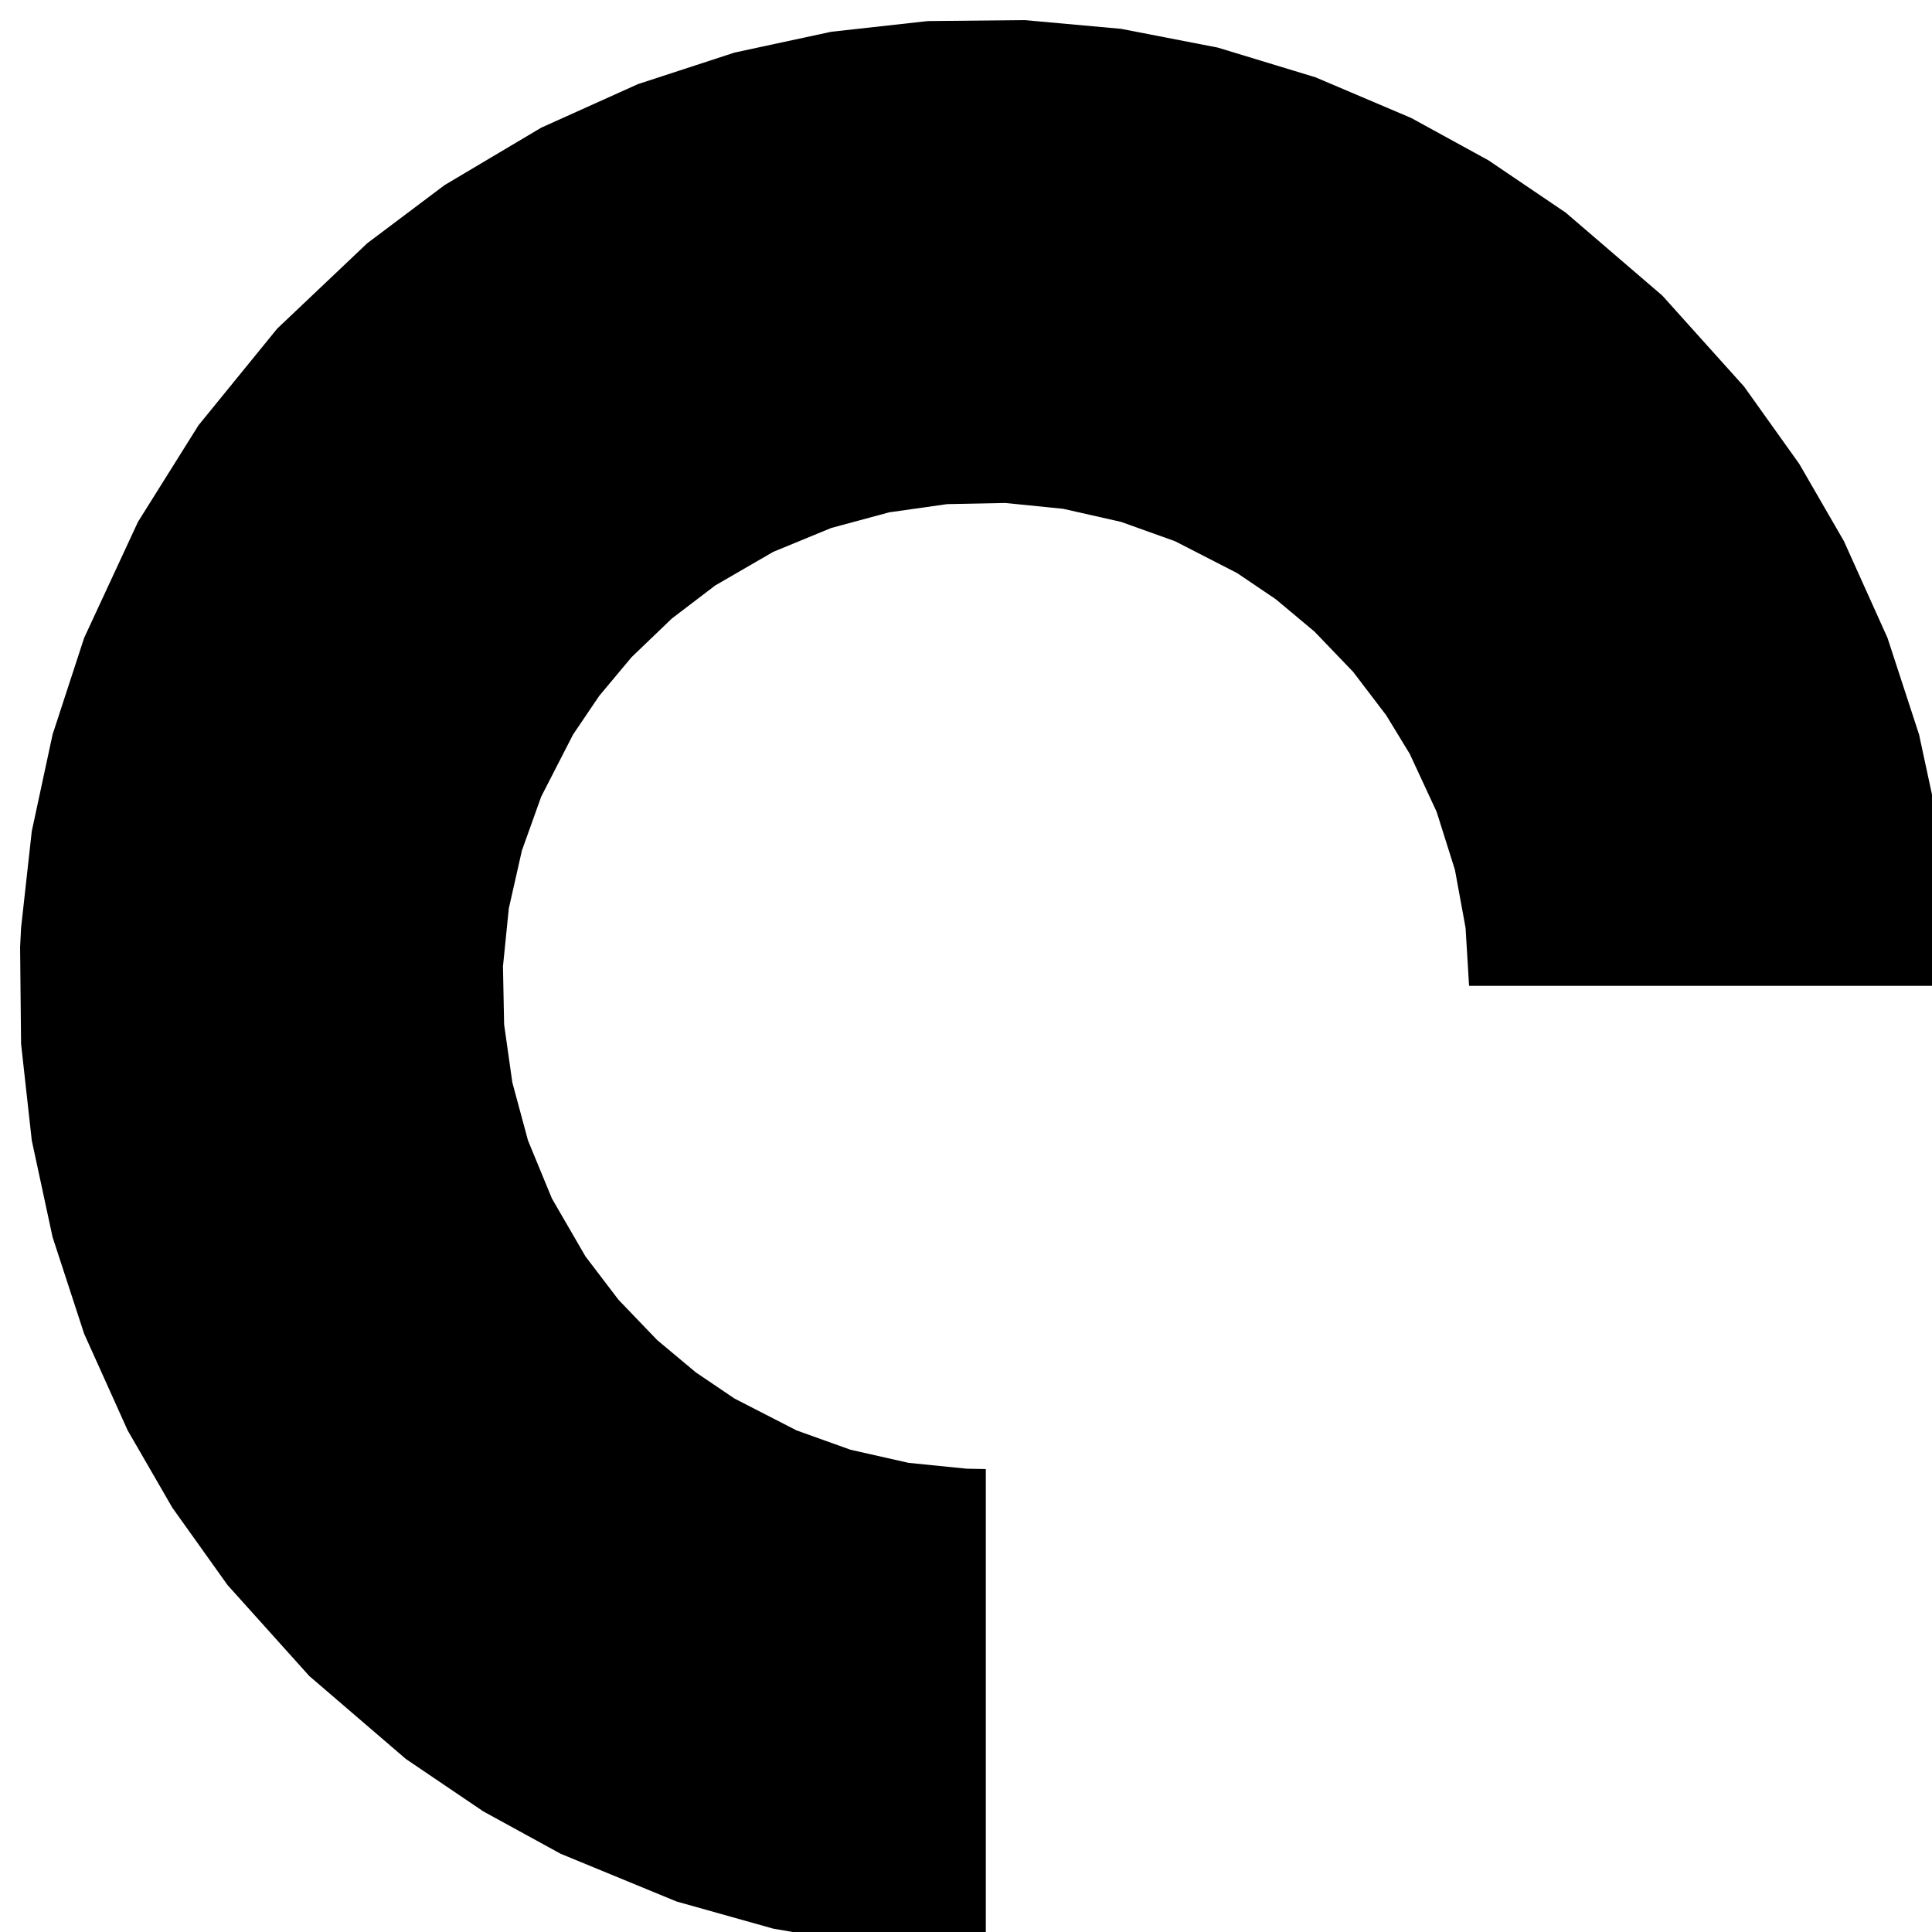
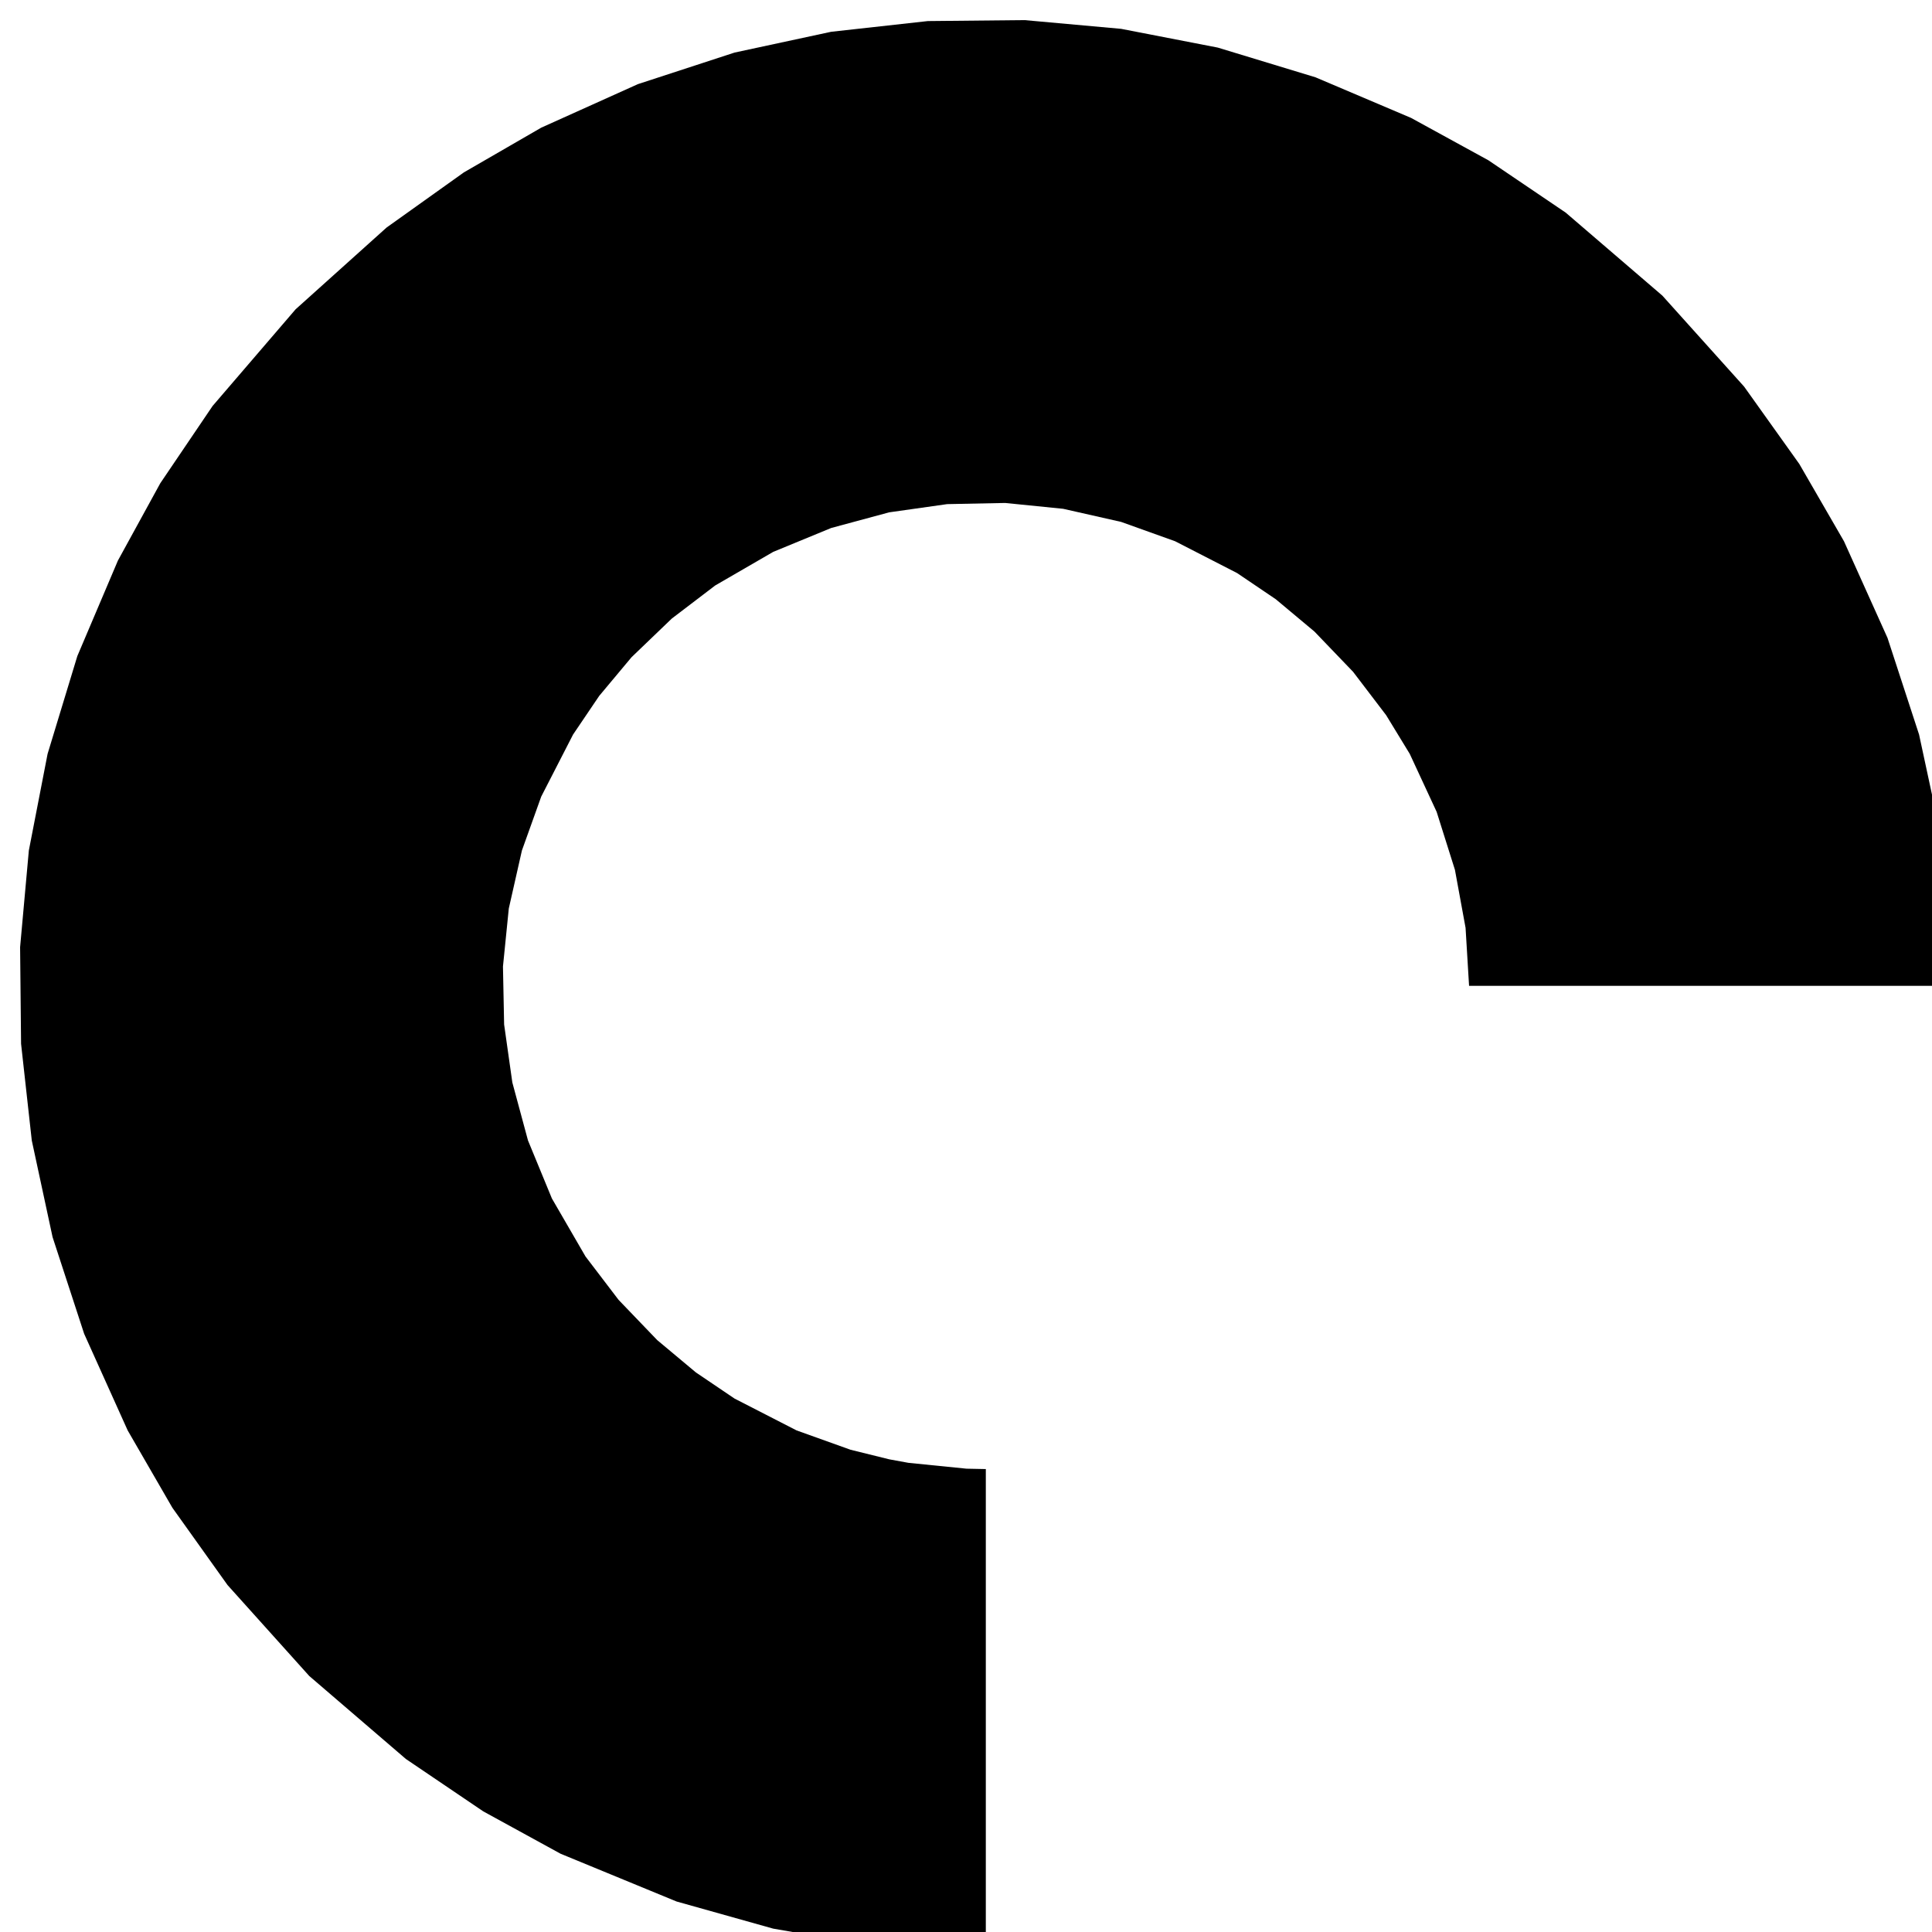
<svg xmlns="http://www.w3.org/2000/svg">
-   <path fill-rule="evenodd" d="M1.09,48 L1.04,49 L1.09,54 L1.644,59 L2.72,64 L4.353,69 L6.605,74 L8.917,78 L11.771,82 L16,86.706 L21,91 L25,93.708 L29,95.9 L35,98.371 L40,99.775 L45,100.639 L50,100.99 L51,100 L51,76 L50,75.98 L47,75.678 L44,75 L41.209,74 L38,72.353 L36,71 L34,69.328 L32,67.245 L30.289,65 L28.551,62 L27.315,59 L26.505,56 L26.08,53 L26.02,50 L26.322,47 L27,44 L28,41.209 L29.647,38 L31,36 L32.672,34 L34.755,32 L37,30.289 L40,28.551 L43,27.315 L46,26.505 L49,26.08 L52,26.02 L55,26.322 L58,27 L60.791,28 L64,29.647 L66,31 L68,32.672 L70,34.755 L71.711,37 L72.931,39 L74.323,42 L75.269,45 L75.819,48 L76,51 L100,51 L100.99,50 L100.91,48 L100.356,43 L99.28,38 L97.647,33 L95.395,28 L93.083,24 L90.229,20 L86,15.294 L81,11 L77,8.292 L73,6.1 L68.057,4 L63,2.462 L58,1.492 L53,1.04 L48,1.09 L43,1.644 L38,2.72 L33,4.353 L28,6.605 L23,9.576 L19,12.583 L14.341,17 L10.27,22 L7.137,27 L4.353,33 L2.72,38 L1.644,43 L1.09,48 " />
+   <path fill-rule="evenodd" d="M1.04,49 L1.09,54 L1.644,59 L2.72,64 L4.353,69 L6.605,74 L8.917,78 L11.771,82 L16,86.706 L21,91 L25,93.708 L29,95.9 L35,98.371 L40,99.775 L45,100.639 L50,100.99 L51,100 L51,76 L50,75.98 L47,75.678 L46,75.495 L44,75 L41.209,74 L38,72.353 L36,71 L34,69.328 L32,67.245 L30.289,65 L28.551,62 L27.315,59 L26.505,56 L26.08,53 L26.02,50 L26.322,47 L27,44 L28,41.209 L29.647,38 L31,36 L32.672,34 L34.755,32 L37,30.289 L40,28.551 L43,27.315 L46,26.505 L49,26.08 L52,26.02 L55,26.322 L58,27 L60.791,28 L64,29.647 L66,31 L68,32.672 L70,34.755 L71.711,37 L72.931,39 L74.323,42 L75.269,45 L75.819,48 L76,51 L100,51 L100.99,50 L100.91,48 L100.356,43 L99.28,38 L97.647,33 L95.395,28 L93.083,24 L90.229,20 L86,15.294 L81,11 L77,8.292 L73,6.1 L68.057,4 L63,2.462 L58,1.492 L53,1.04 L48,1.09 L43,1.644 L38,2.72 L33,4.353 L28,6.605 L24,8.917 L20,11.771 L15.294,16 L11,21 L8.292,25 L6.1,29 L4,33.943 L2.462,39 L1.492,44 L1.04,49 " />
</svg>
